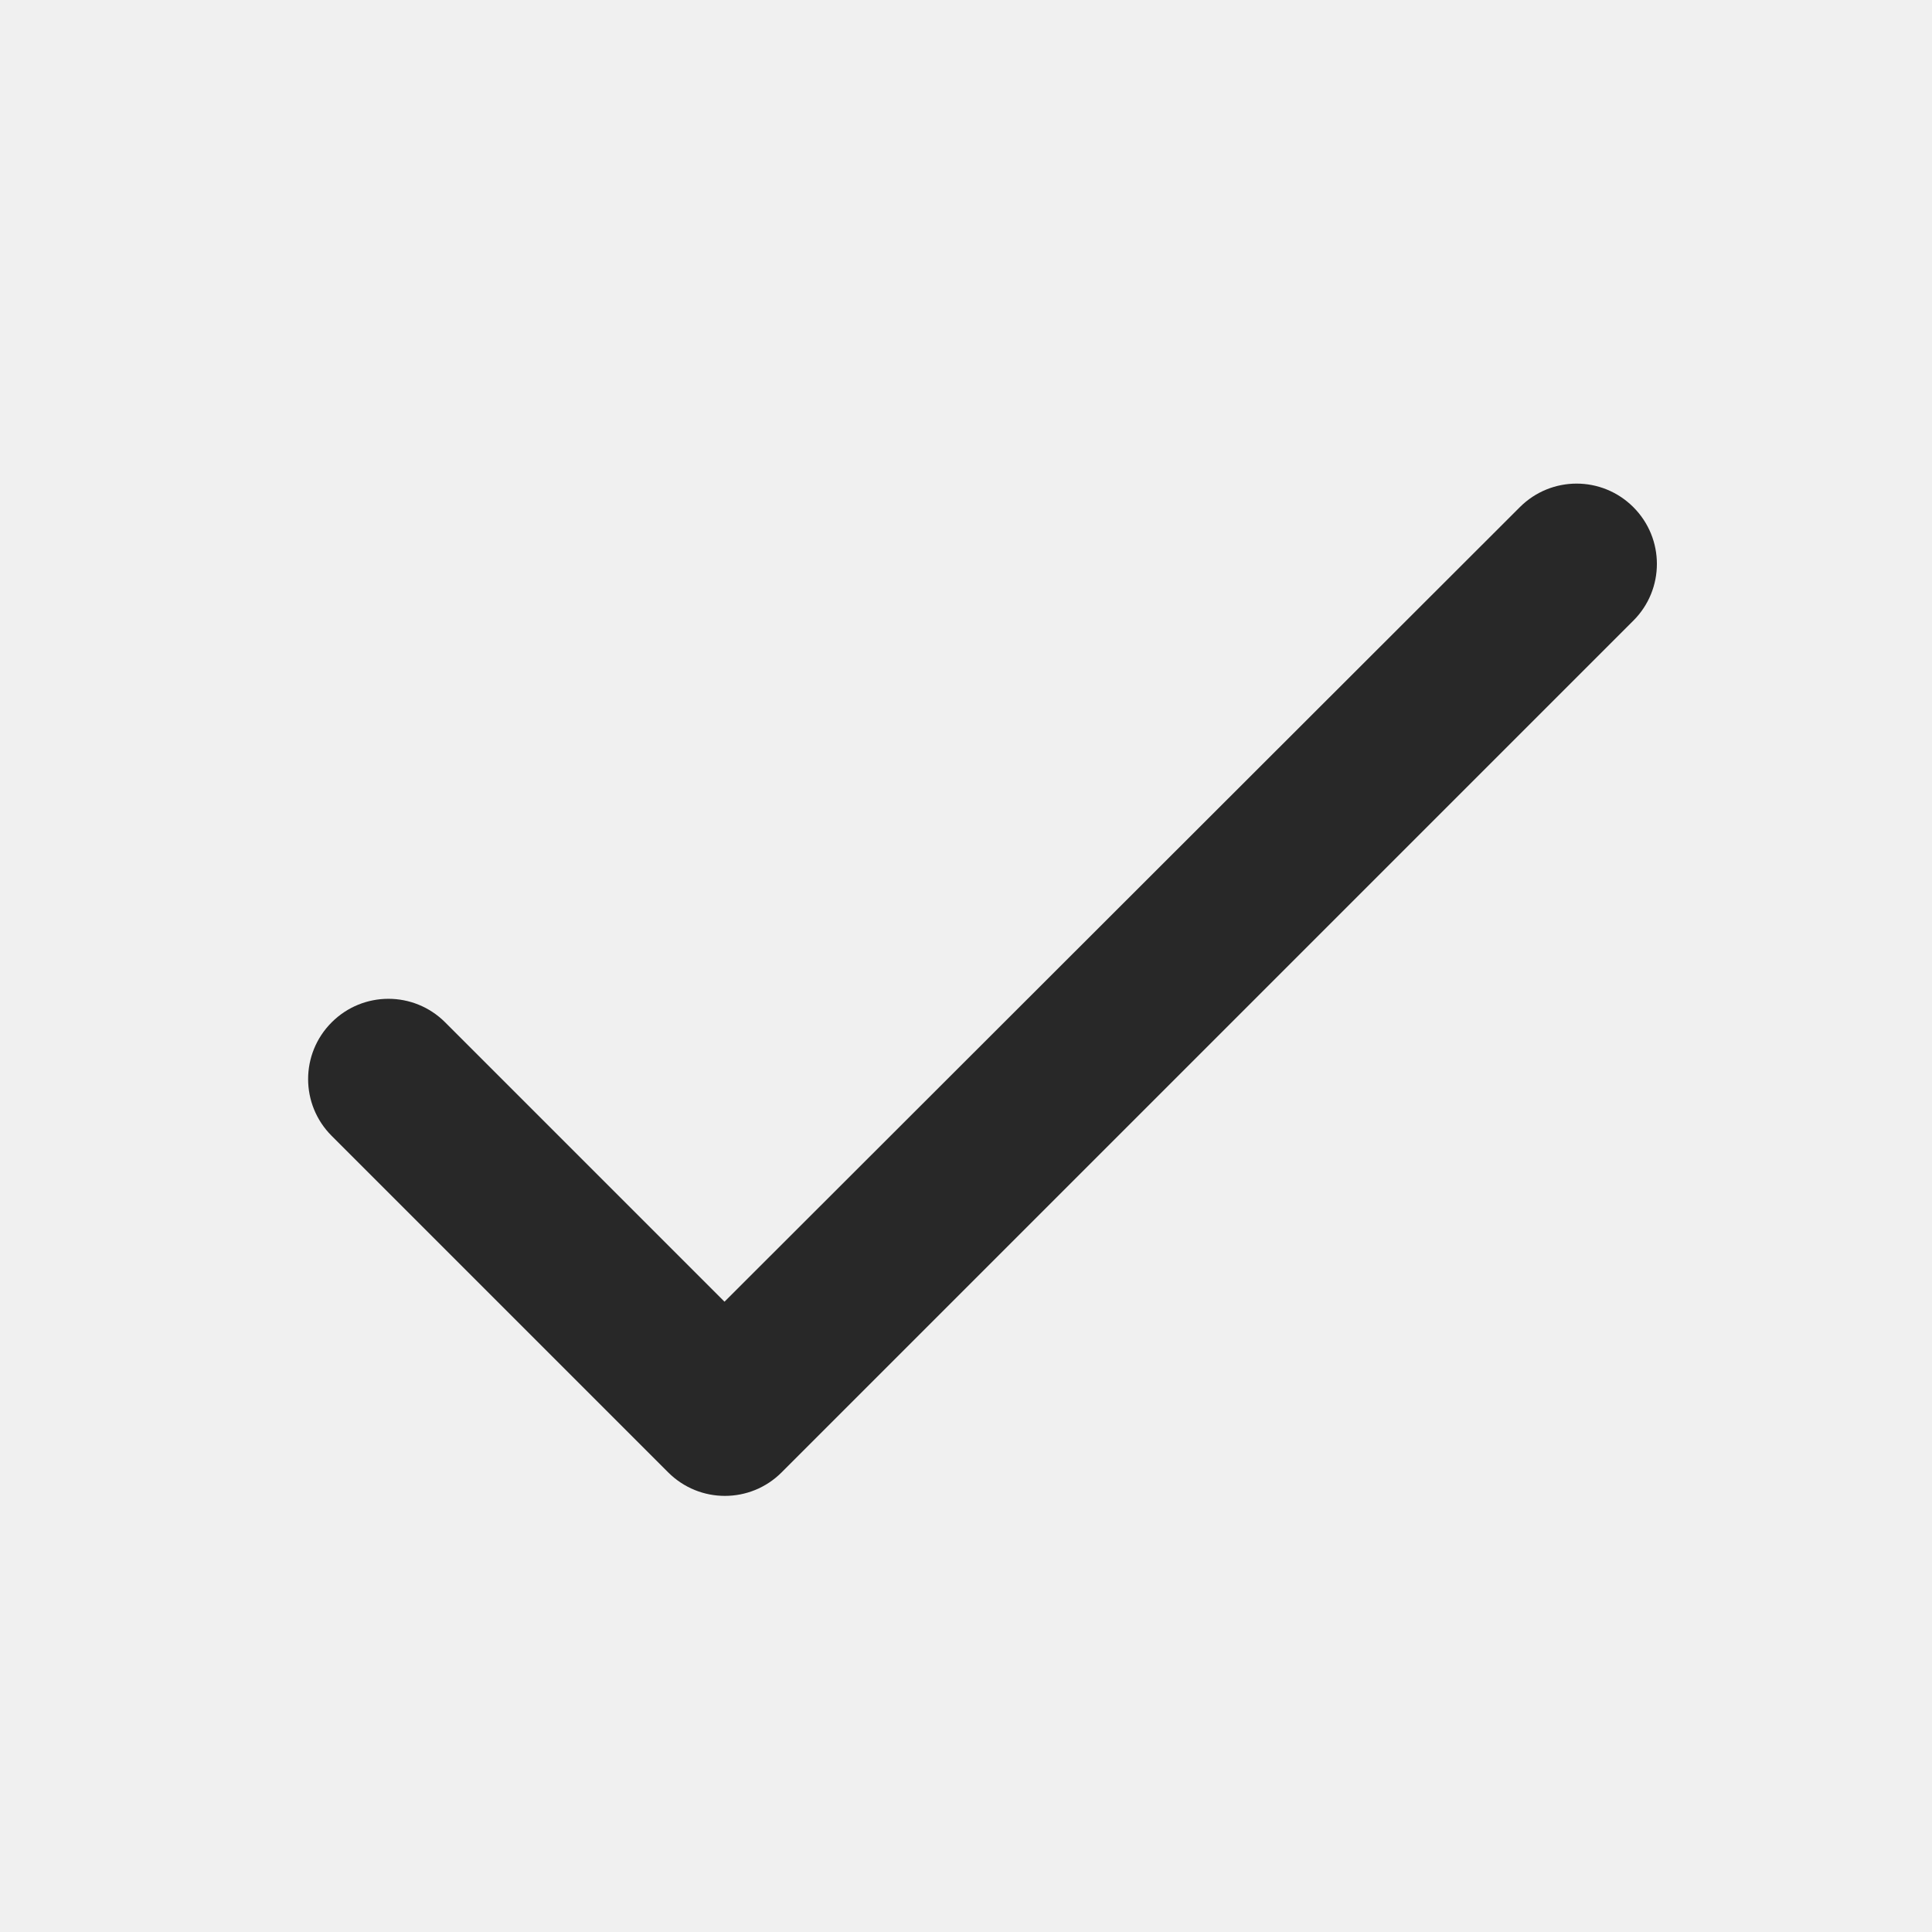
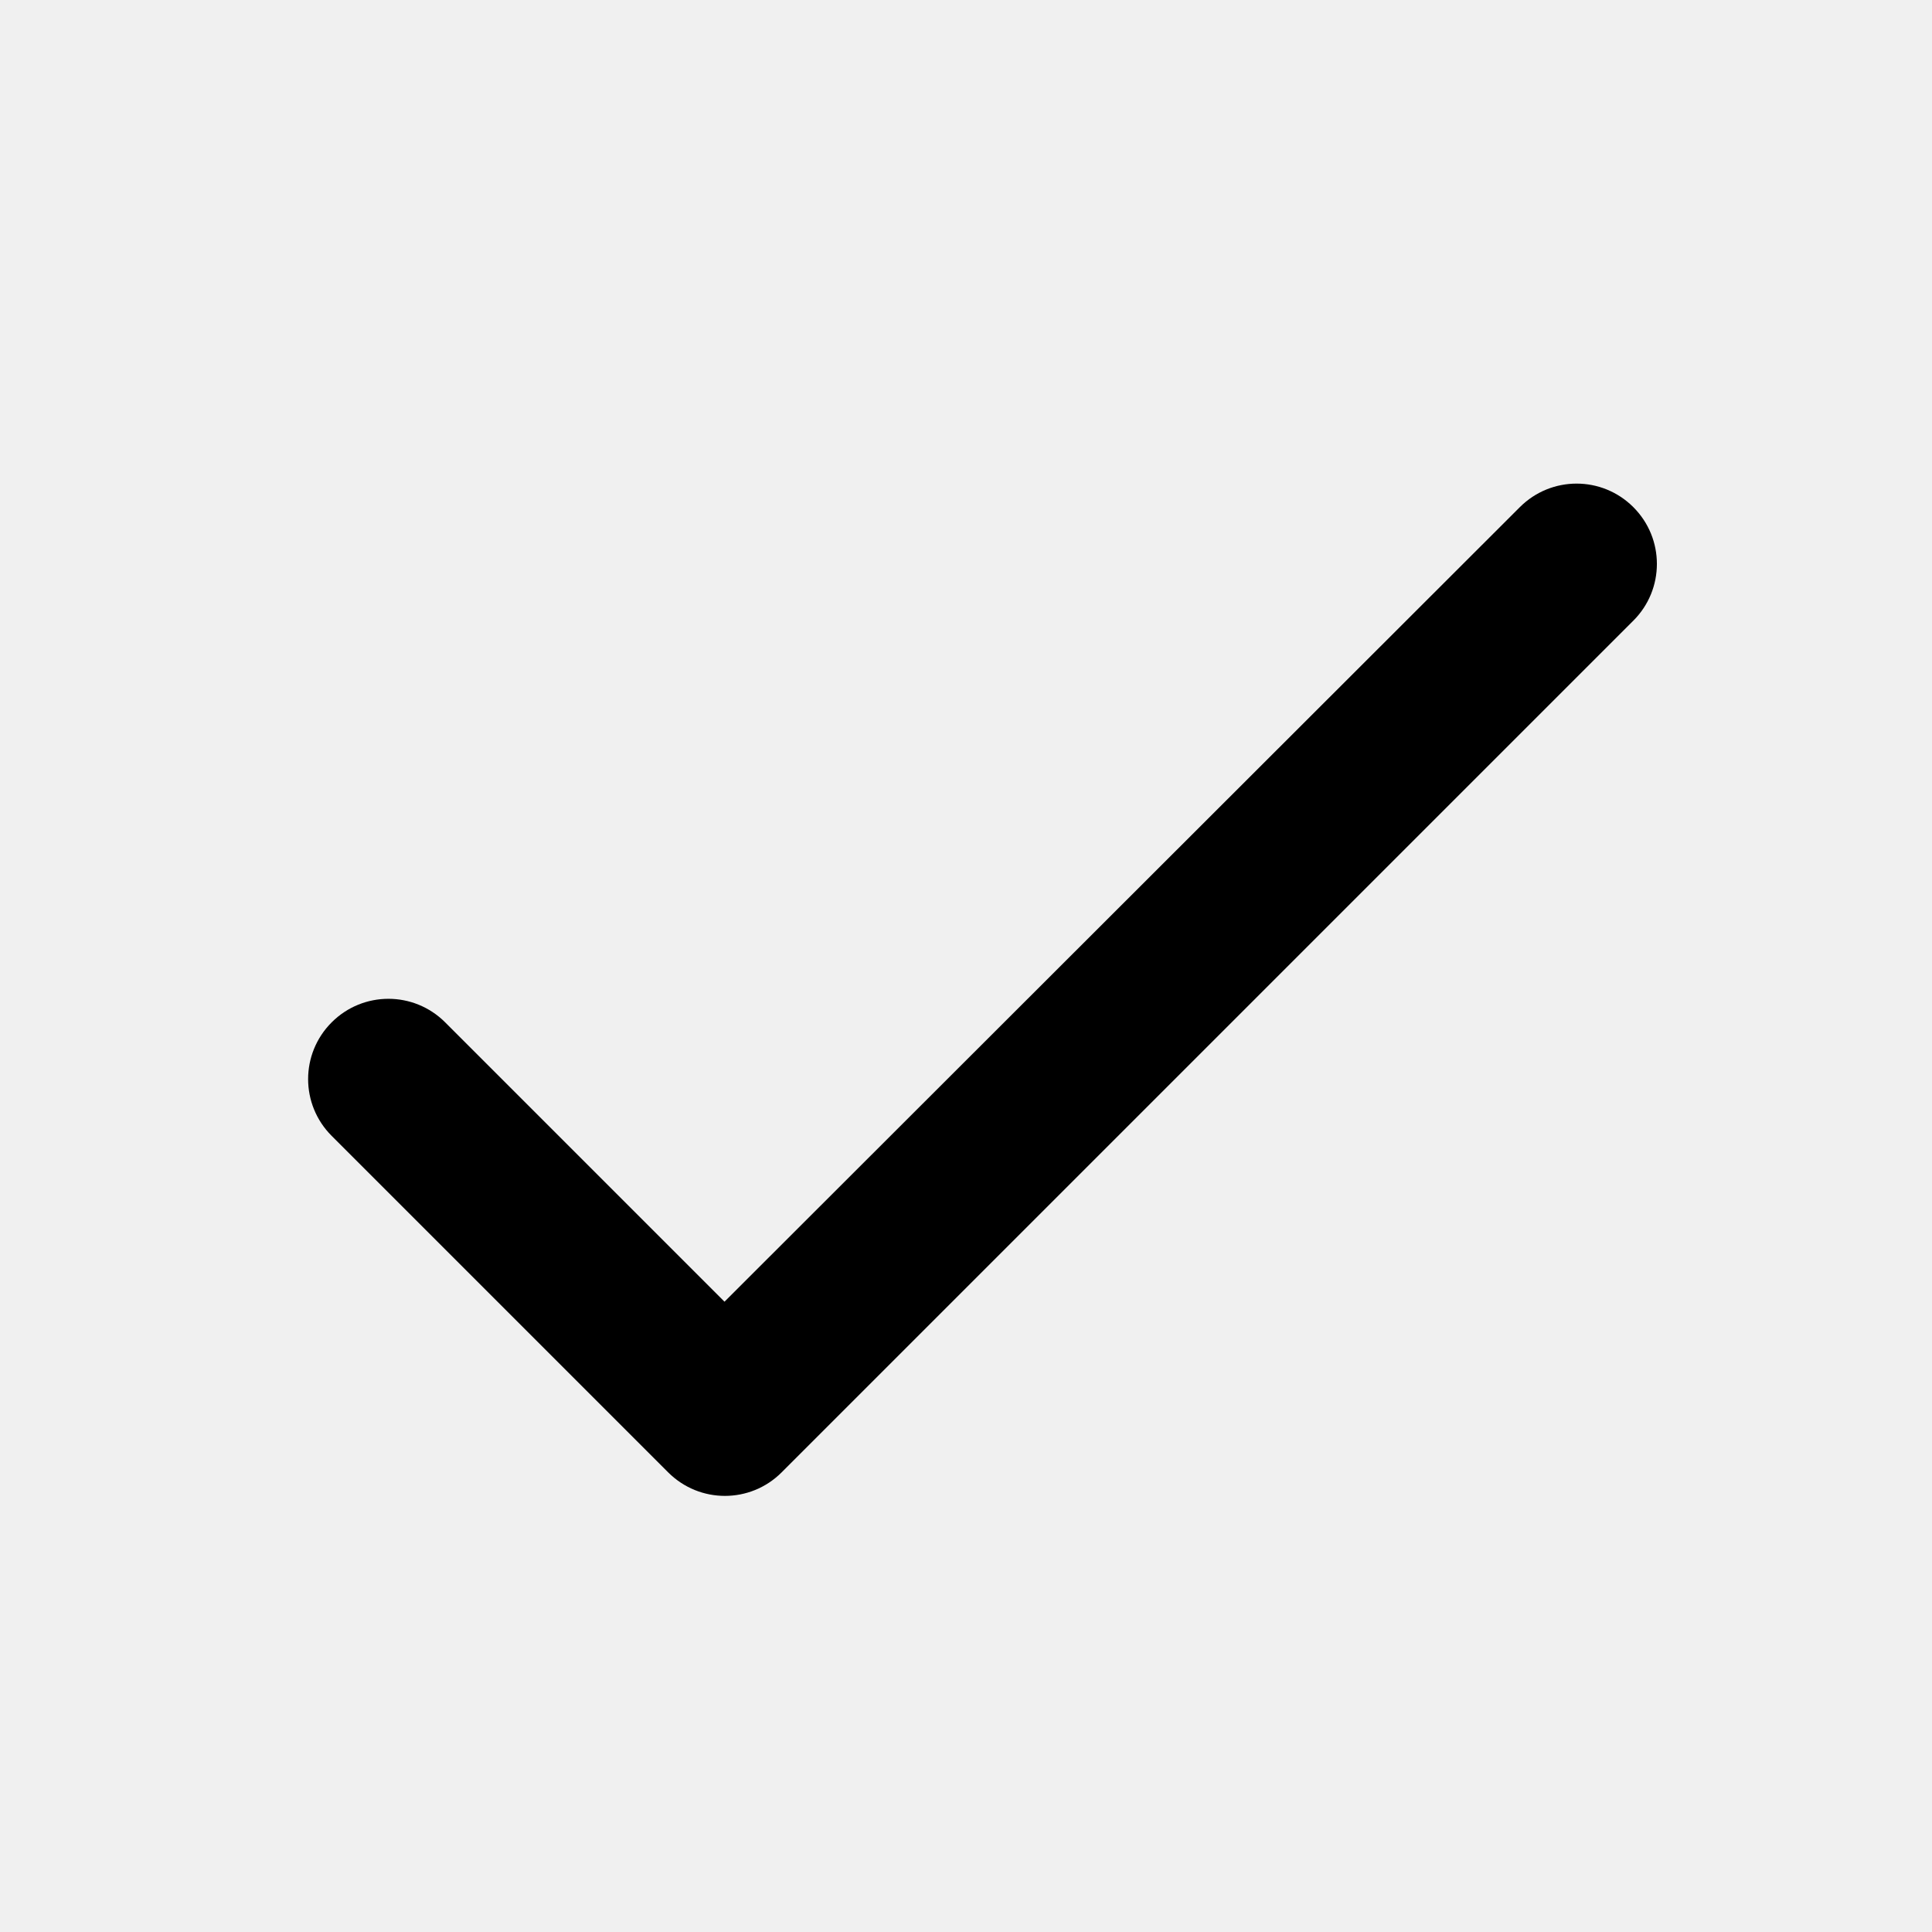
- <svg xmlns="http://www.w3.org/2000/svg" width="24" height="24" viewBox="0 0 24 24" fill="none">
+ <svg xmlns="http://www.w3.org/2000/svg" width="24" height="24" viewBox="0 0 24 24">
  <g clip-path="url(#clip0_2013_5762)">
-     <path d="M9 16.17L5.53 12.7C5.14 12.31 4.51 12.31 4.12 12.7C3.73 13.09 3.73 13.72 4.12 14.11L8.3 18.29C8.69 18.68 9.32 18.68 9.71 18.29L20.29 7.71C20.68 7.32 20.68 6.69 20.29 6.3C19.9 5.91 19.27 5.91 18.88 6.3L9 16.17Z" fill="#282828" />
+     <path d="M9 16.17L5.53 12.7C5.14 12.31 4.51 12.31 4.12 12.7C3.73 13.09 3.73 13.72 4.12 14.11L8.3 18.29C8.69 18.68 9.32 18.68 9.71 18.29L20.29 7.71C20.68 7.32 20.68 6.69 20.29 6.3C19.9 5.91 19.27 5.91 18.88 6.3L9 16.17Z" />
  </g>
  <defs>
    <clipPath id="clip0_2013_5762">
      <rect width="24" height="24" fill="white" />
    </clipPath>
  </defs>
</svg>
